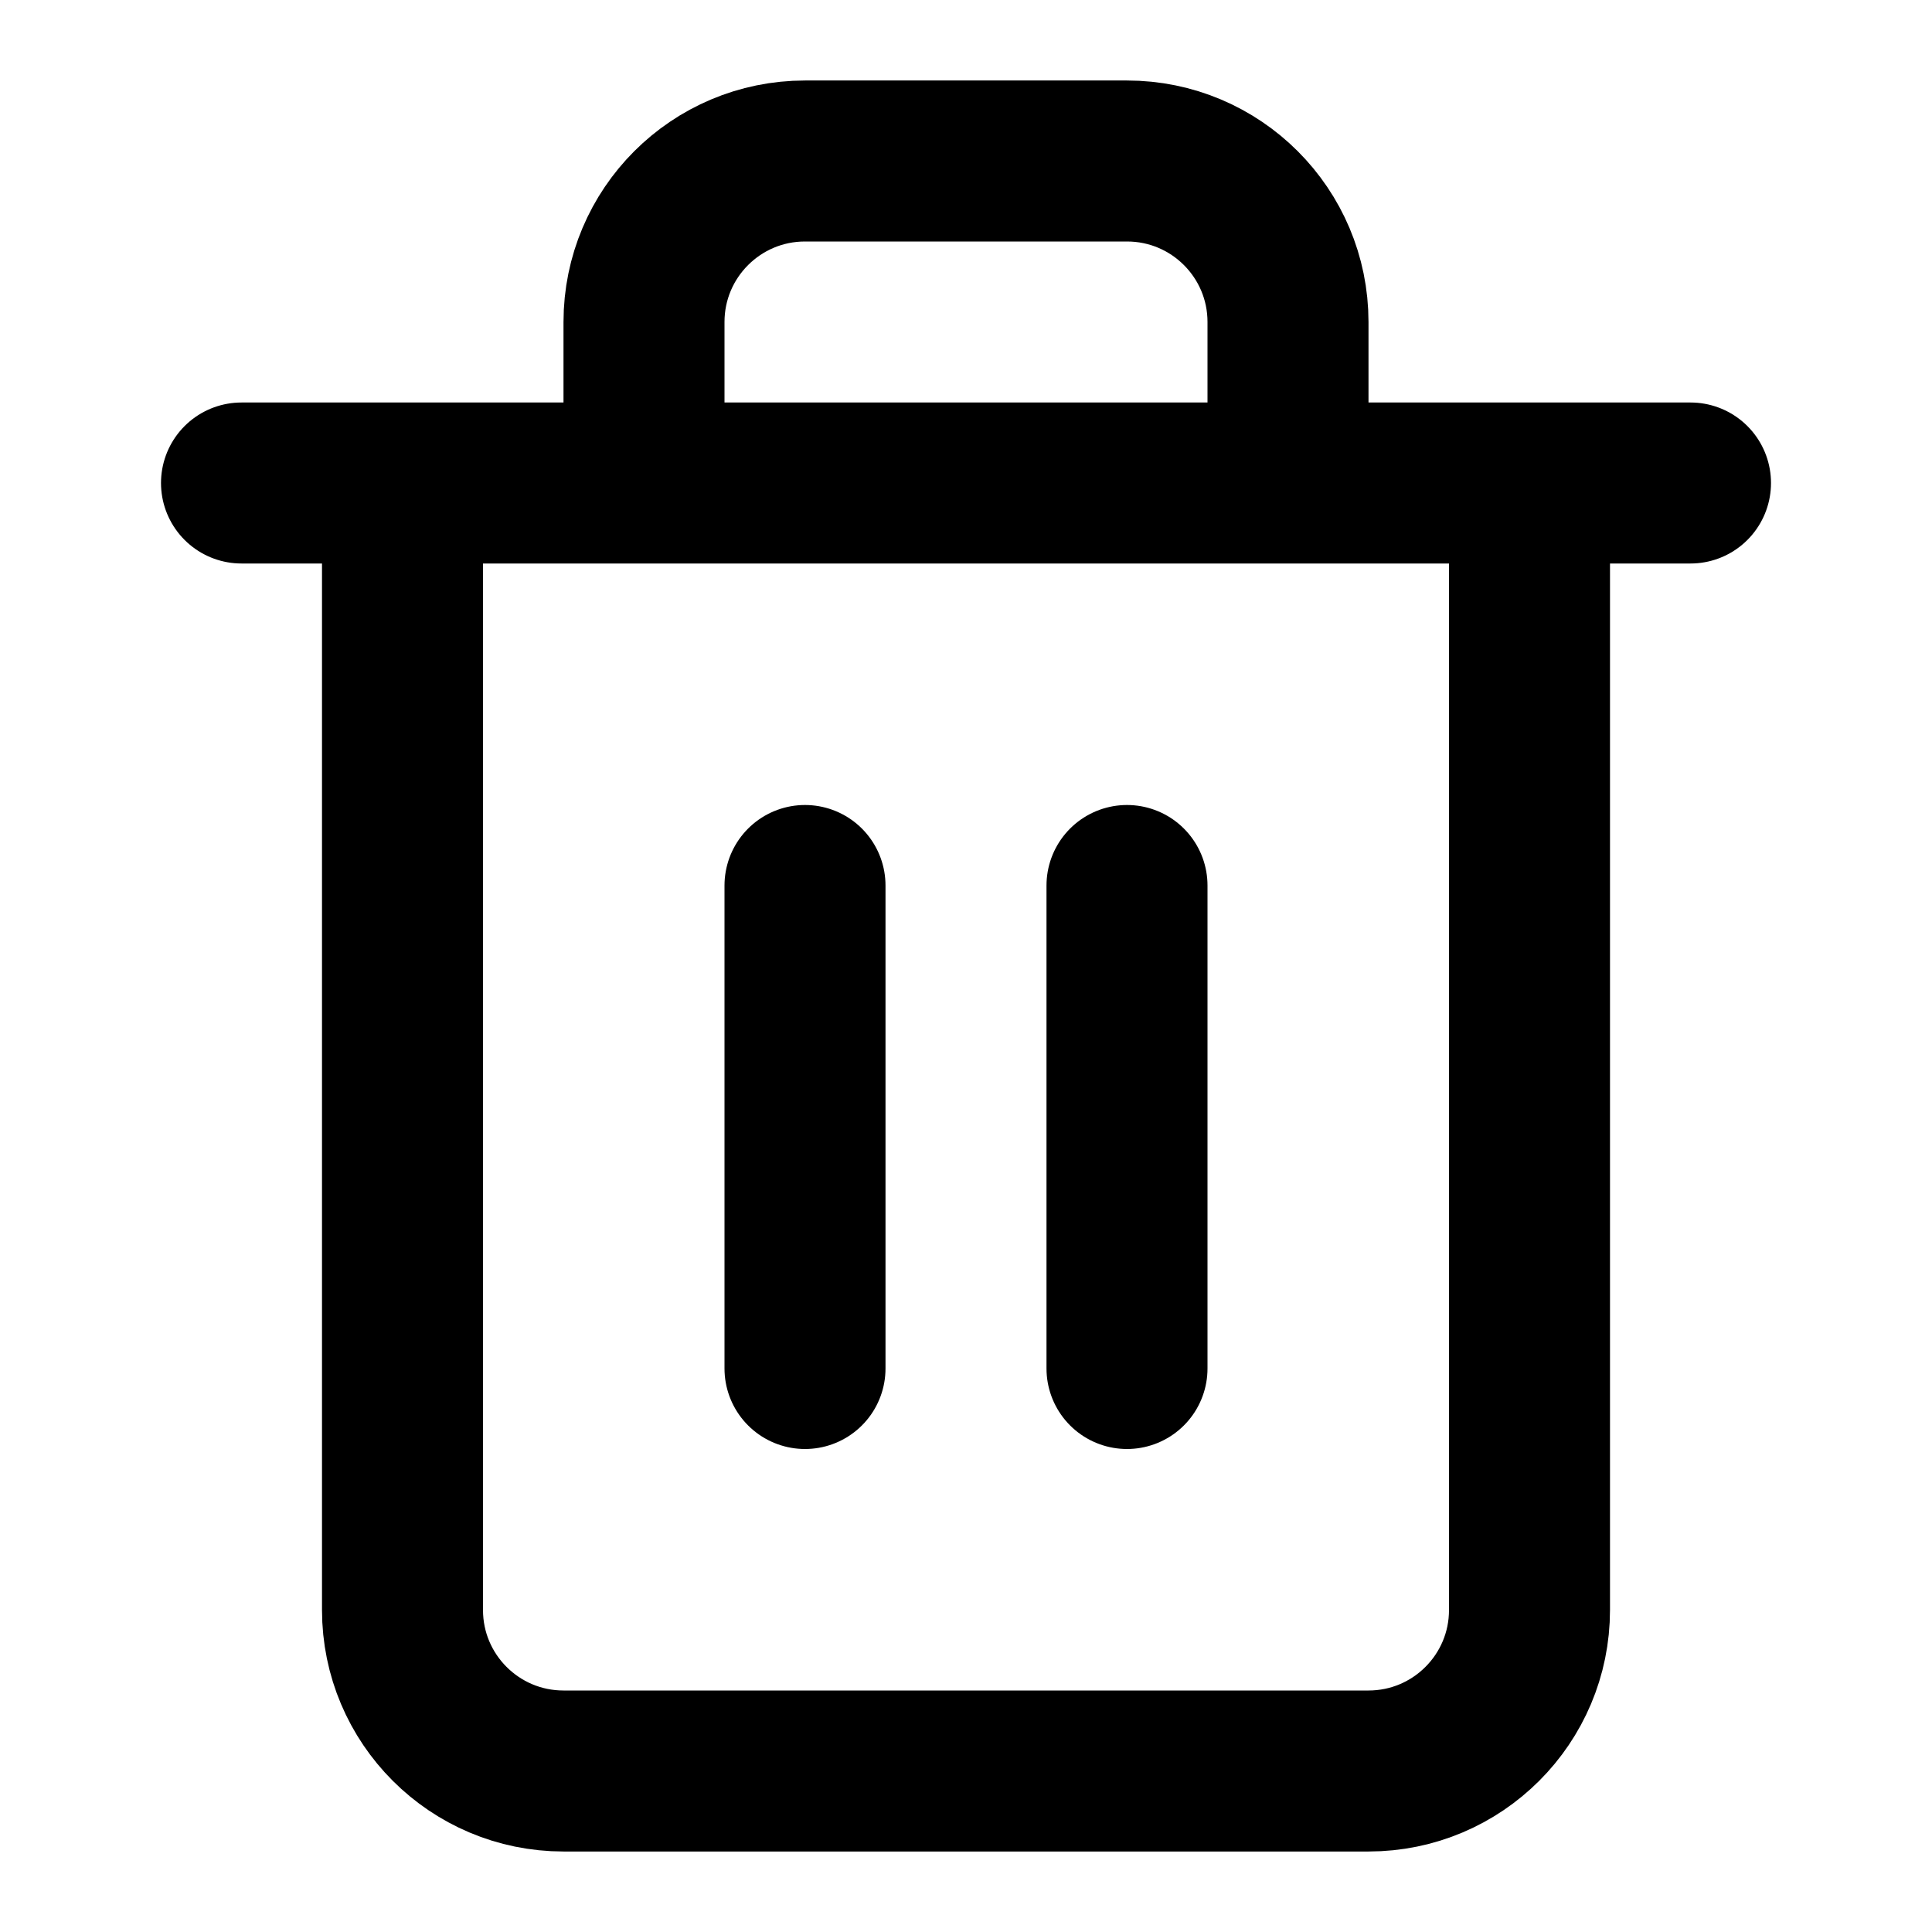
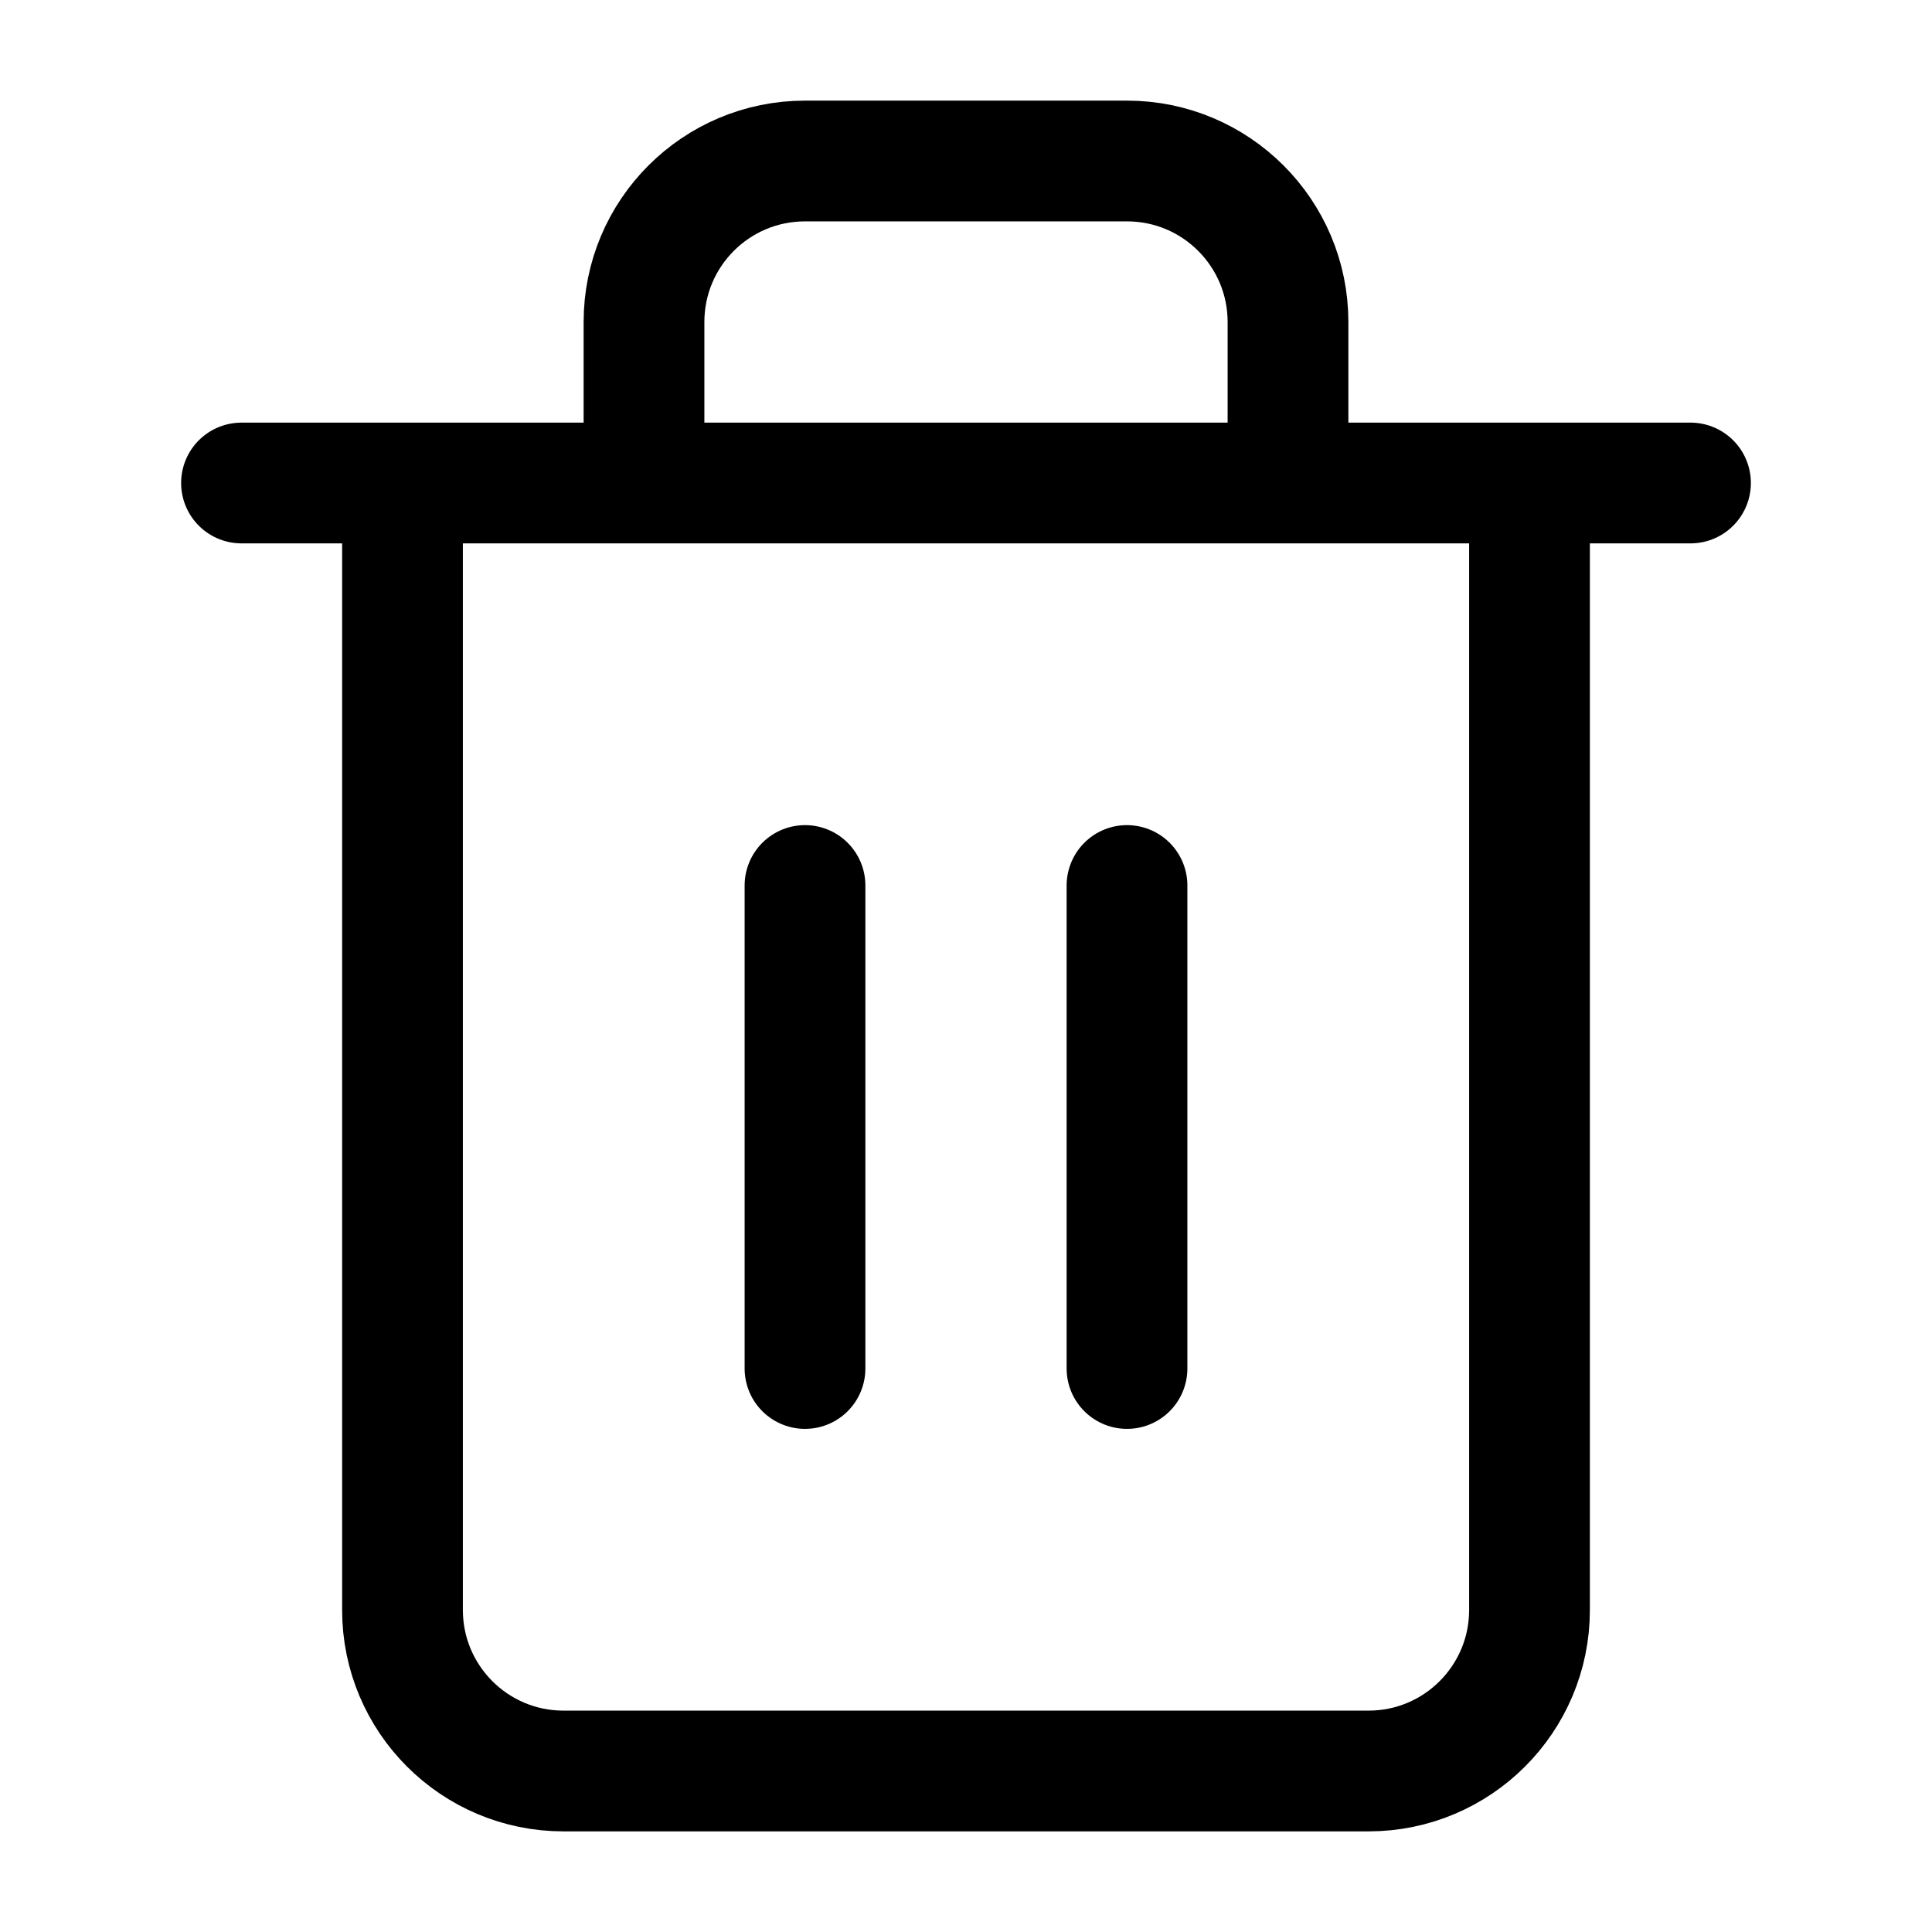
<svg xmlns="http://www.w3.org/2000/svg" width="1em" height="1em" viewBox="0 0 24 24">
-   <path fill="none" stroke="currentColor" stroke-linecap="round" stroke-linejoin="round" stroke-width="2" d="M10 11v6m4-6v6m5-11v14a2 2 0 0 1-2 2H7a2 2 0 0 1-2-2V6M3 6h18M8 6V4a2 2 0 0 1 2-2h4a2 2 0 0 1 2 2v2" />
+   <path fill="none" stroke="currentColor" stroke-linecap="round" stroke-linejoin="round" stroke-width="1.5" d="M10 11v6m4-6v6m5-11v14a2 2 0 0 1-2 2H7a2 2 0 0 1-2-2V6M3 6h18M8 6V4a2 2 0 0 1 2-2h4a2 2 0 0 1 2 2v2" />
</svg>
